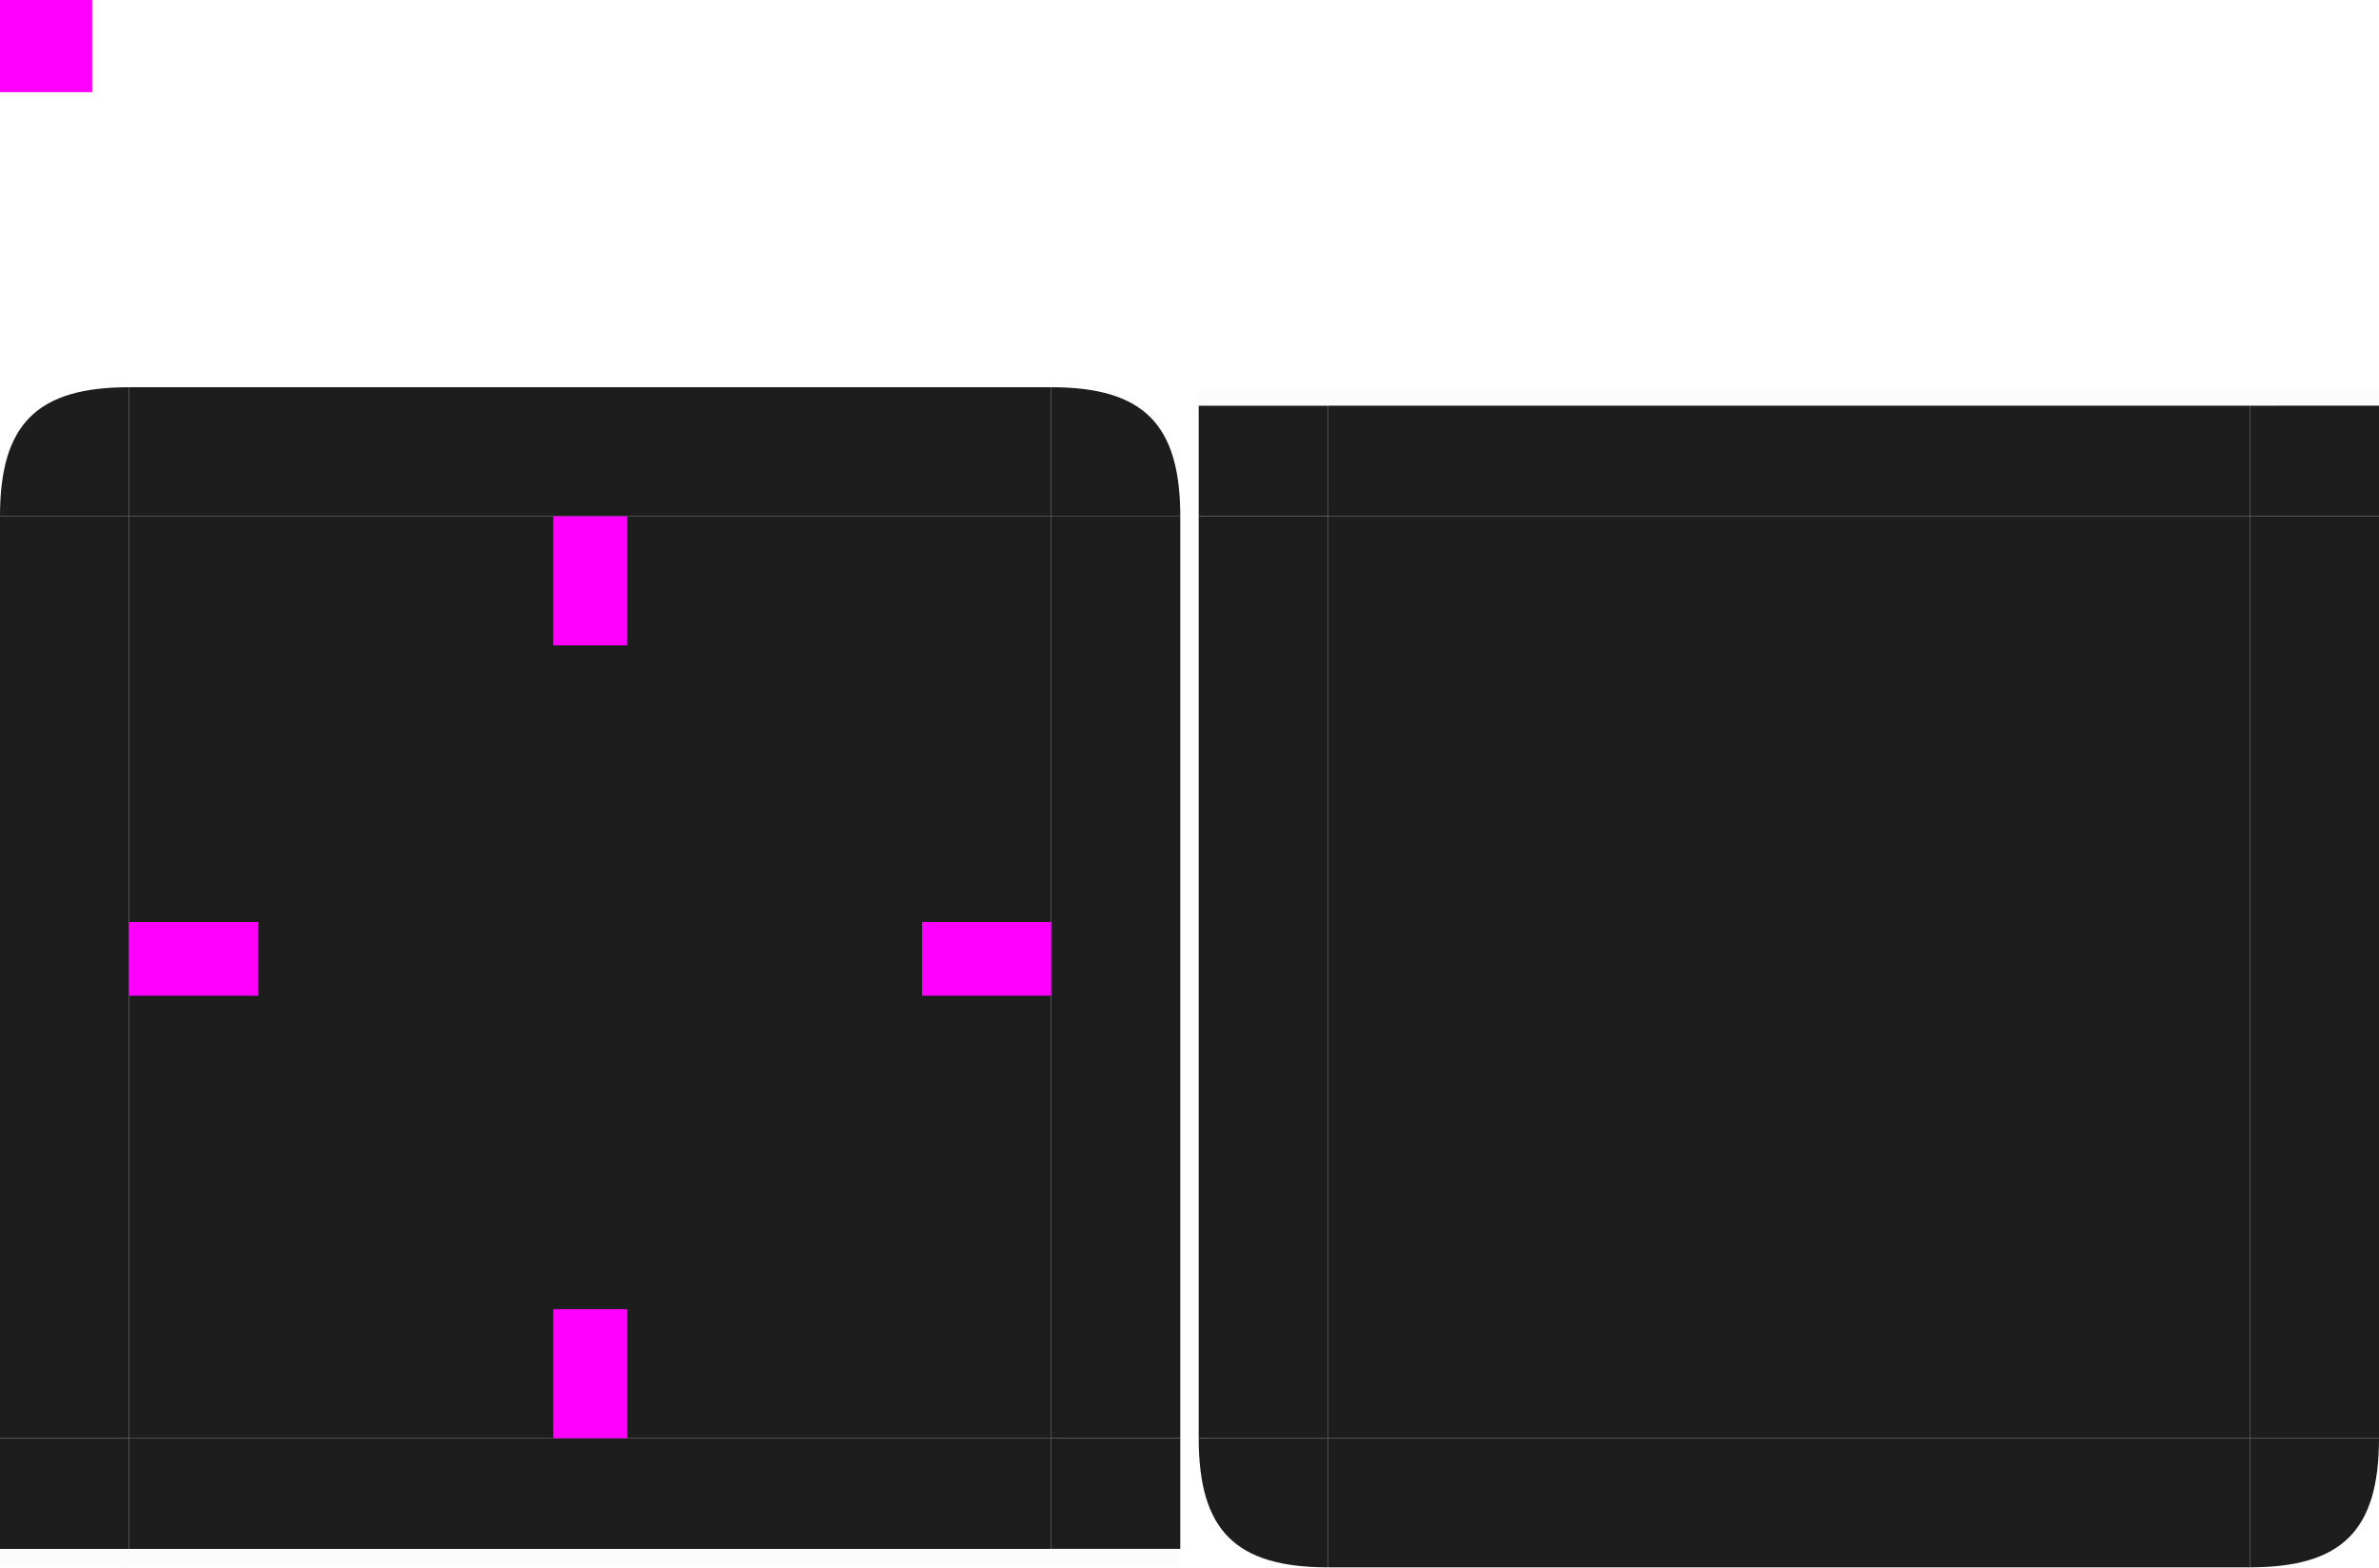
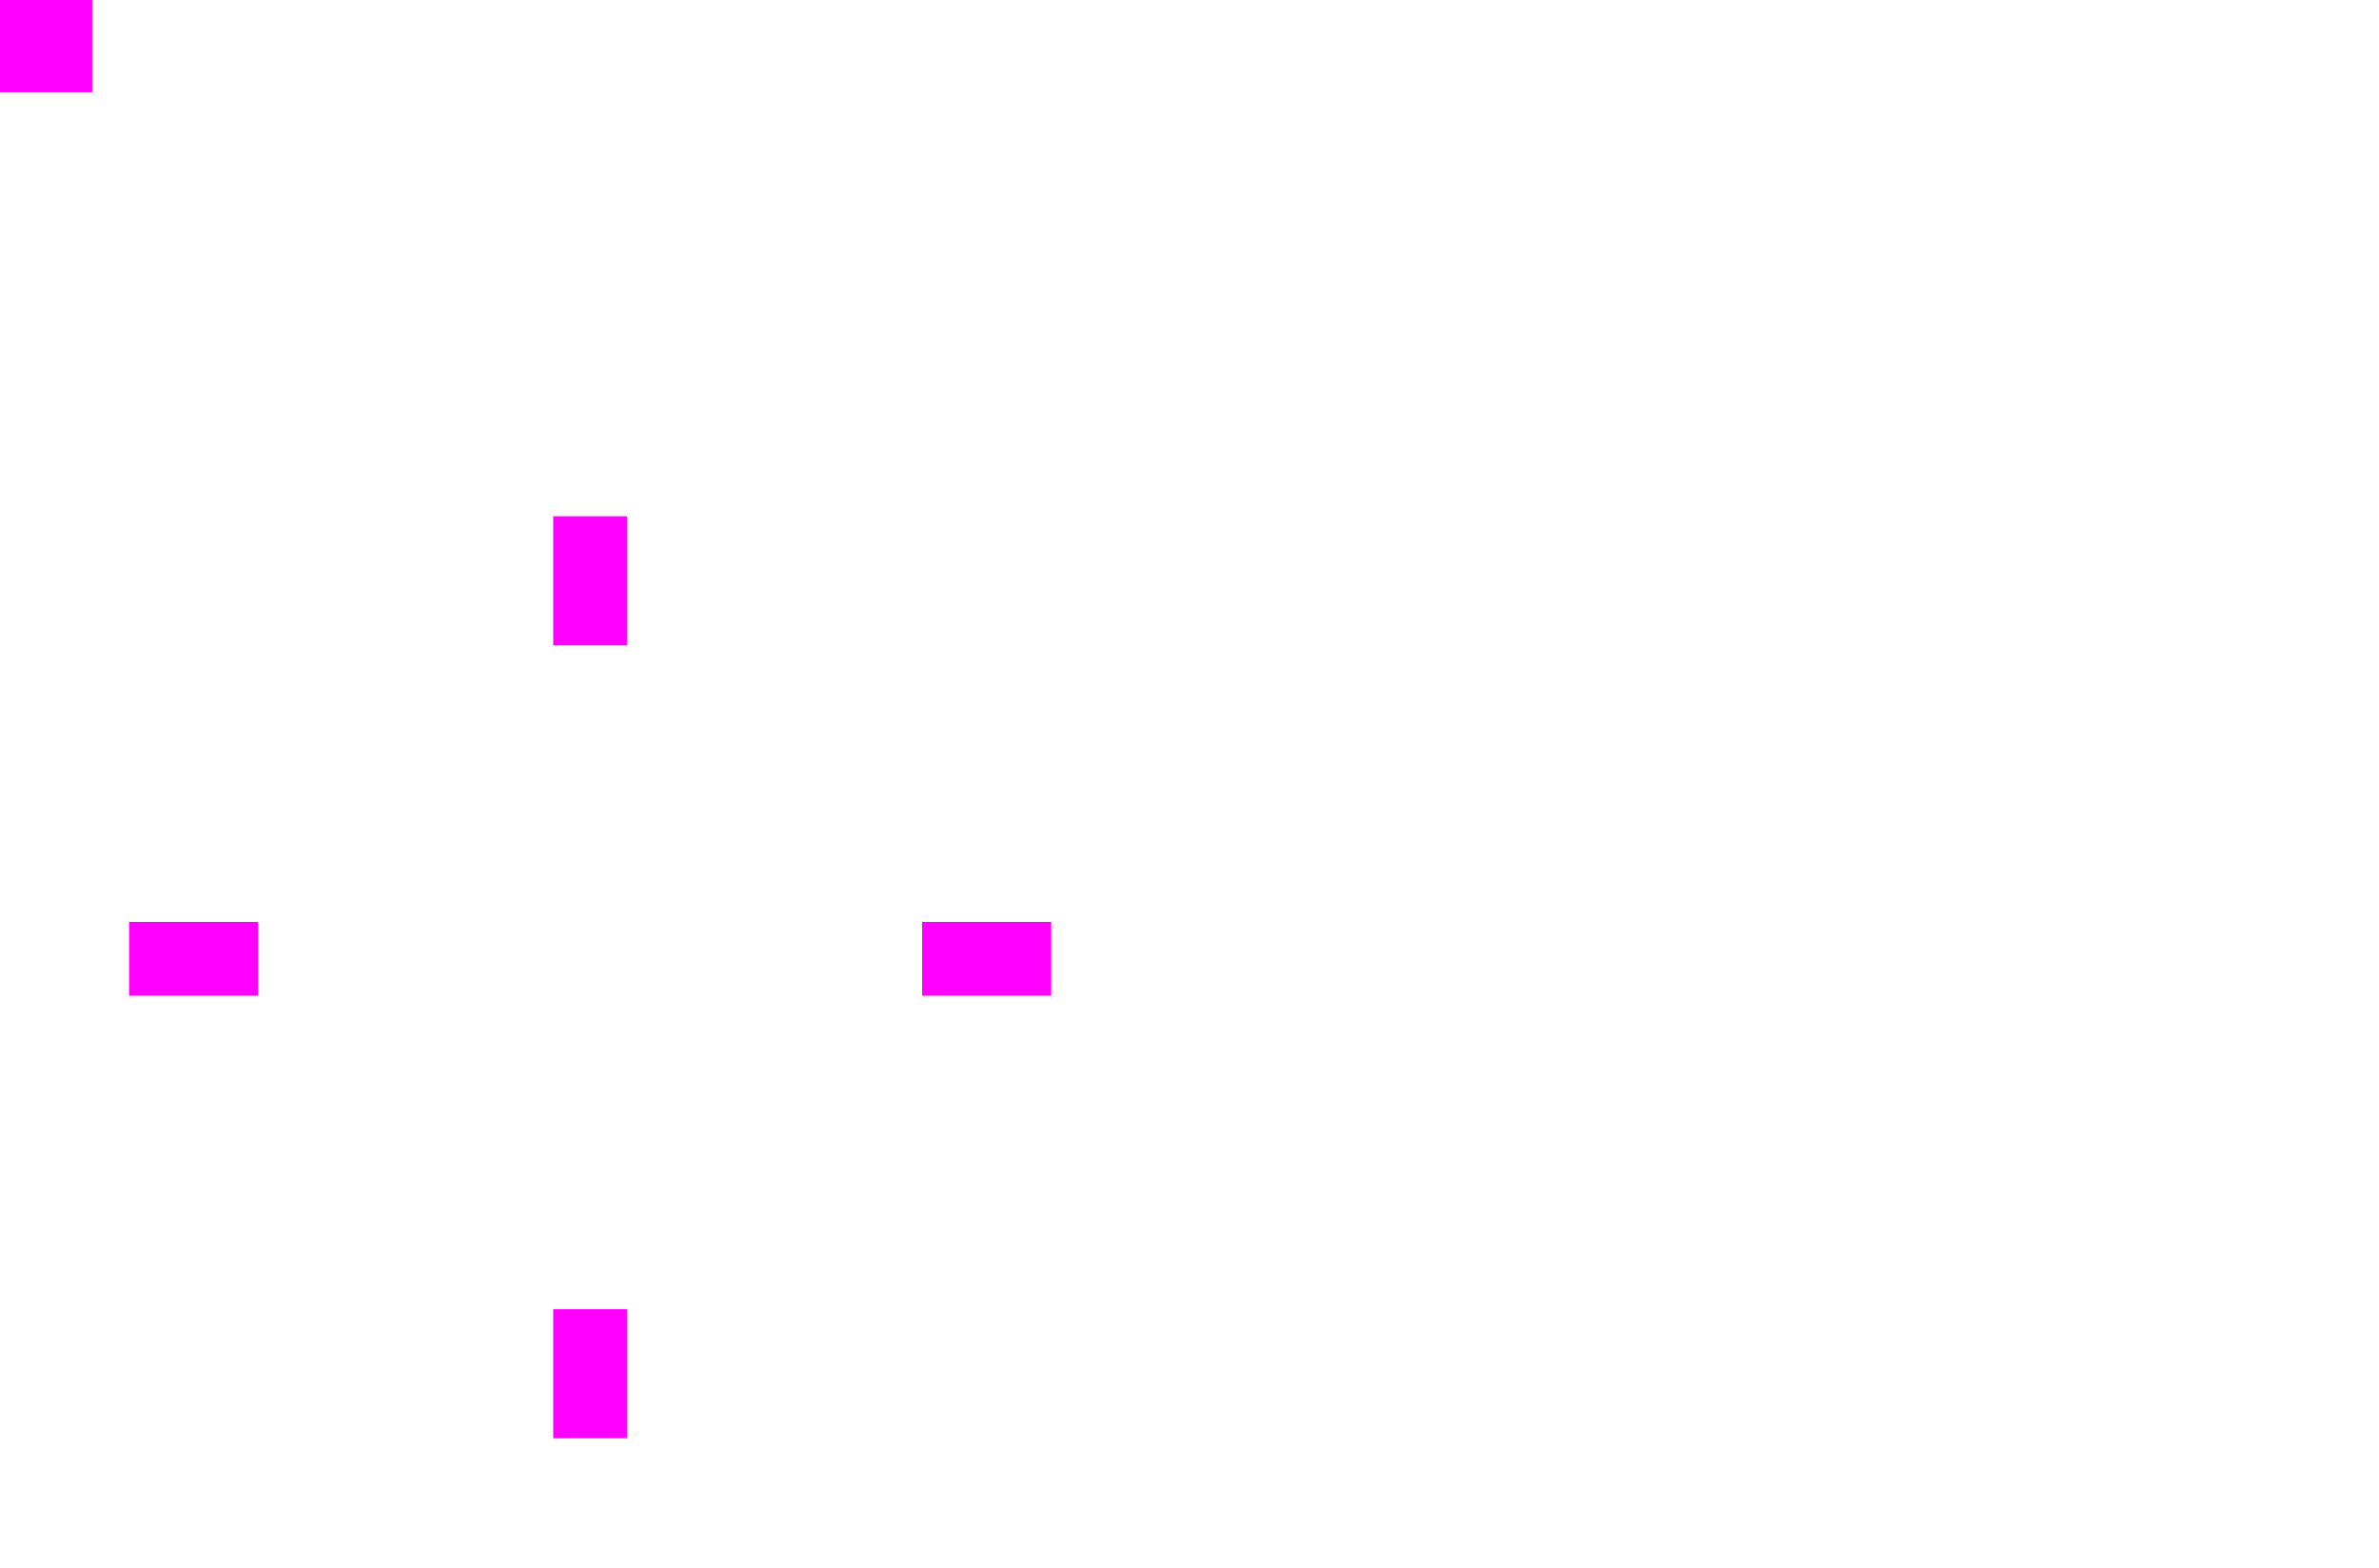
<svg xmlns="http://www.w3.org/2000/svg" width="129" height="85" version="1">
  <defs id="materia">
    <style id="current-color-scheme" type="text/css">
   .ColorScheme-Background {color:#181818; } .ColorScheme-ButtonBackground { color:#343434; } .ColorScheme-Highlight { color:#4285f4; } .ColorScheme-Text { color:#dfdfdf; } .ColorScheme-ViewBackground { color:#242424; } .ColorScheme-NegativeText { color:#f44336; } .ColorScheme-PositiveText { color:#4caf50; } .ColorScheme-NeutralText { color:#ff9800; }
  </style>
  </defs>
  <g id="header-center">
-     <rect style="fill:currentColor" class="ColorScheme-Background" width="50" height="50" x="7" y="28" />
-     <rect style="opacity:0.03;fill:currentColor" class="ColorScheme-Text" width="50" height="50" x="7" y="28" />
+     <rect style="opacity:0;fill:currentColor" class="ColorScheme-Background" width="50" height="50" x="7" y="28" />
+     <rect style="opacity:0;fill:currentColor" class="ColorScheme-Text" width="50" height="50" x="7" y="28" />
  </g>
  <g id="header-topleft" transform="matrix(0.9999986,0,0,1,-182.9997,-230.9998)">
-     <path style="fill:currentColor" class="ColorScheme-Background" d="m 190,252 v 7 h -7 c -1e-5,-5 2,-7 7,-7 z" />
-     <path style="opacity:0.03;fill:currentColor" class="ColorScheme-Text" d="m 190,252 v 7 h -7 c -1e-5,-5 2,-7 7,-7 z" />
+     <path style="opacity:0;fill:currentColor" class="ColorScheme-Background" d="m 190,252 v 7 h -7 c -1e-5,-5 2,-7 7,-7 z" />
+     <path style="opacity:0;fill:currentColor" class="ColorScheme-Text" d="m 190,252 v 7 h -7 c -1e-5,-5 2,-7 7,-7 z" />
  </g>
  <g id="header-left" transform="translate(-183,-230.9998)">
-     <path style="fill:currentColor" class="ColorScheme-Background" d="m 183,259 v 50 l 7,10e-6 v -50 z" />
-     <path style="opacity:0.03;fill:currentColor" class="ColorScheme-Text" d="m 183,259 v 50 l 7,10e-6 v -50 z" />
+     <path style="opacity:0;fill:currentColor" class="ColorScheme-Background" d="m 183,259 v 50 l 7,10e-6 v -50 z" />
+     <path style="opacity:0;fill:currentColor" class="ColorScheme-Text" d="m 183,259 v 50 l 7,10e-6 v -50 z" />
  </g>
  <g id="header-right" transform="translate(-183,-231.0018)">
-     <path style="fill:currentColor" class="ColorScheme-Background" d="m 247,259 v 50 l -7,10e-6 v -50 z" />
-     <path style="opacity:0.03;fill:currentColor" class="ColorScheme-Text" d="m 247,259 v 50 l -7,10e-6 v -50 z" />
+     <path style="opacity:0;fill:currentColor" class="ColorScheme-Background" d="m 247,259 v 50 l -7,10e-6 v -50 z" />
+     <path style="opacity:0;fill:currentColor" class="ColorScheme-Text" d="m 247,259 v 50 l -7,10e-6 v -50 z" />
  </g>
  <g id="header-topright" transform="translate(-183,-230.9998)">
-     <path style="fill:currentColor" class="ColorScheme-Background" d="m 240,252 v 7 h 7 c -3e-5,-5 -2,-7 -7,-7 z" />
-     <path style="opacity:0.03;fill:currentColor" class="ColorScheme-Text" d="m 240,252 v 7 h 7 c -3e-5,-5 -2,-7 -7,-7 z" />
+     <path style="opacity:0;fill:currentColor" class="ColorScheme-Background" d="m 240,252 v 7 h 7 c -3e-5,-5 -2,-7 -7,-7 z" />
+     <path style="opacity:0;fill:currentColor" class="ColorScheme-Text" d="m 240,252 v 7 h 7 c -3e-5,-5 -2,-7 -7,-7 z" />
  </g>
  <g id="header-top" transform="translate(-183,-230.9998)">
-     <path style="fill:currentColor" class="ColorScheme-Background" d="M 190,252 H 240 v 7 h -50 z" />
-     <path style="opacity:0.03;fill:currentColor" class="ColorScheme-Text" d="M 190,252 H 240 v 7 h -50 z" />
+     <path style="opacity:0;fill:currentColor" class="ColorScheme-Background" d="M 190,252 H 240 v 7 h -50 z" />
+     <path style="opacity:0;fill:currentColor" class="ColorScheme-Text" d="M 190,252 H 240 v 7 h -50 z" />
  </g>
  <rect id="hint-top-margin" style="fill:#ff00ff" width="4" height="7" x="30" y="28" />
  <rect id="hint-left-margin" style="fill:#ff00ff" width="7" height="4" x="7" y="50" />
  <rect id="hint-right-margin" style="fill:#ff00ff" width="7" height="4" x="50" y="50" />
  <rect id="hint-tile-center" style="fill:#ff00ff" width="5" height="5" x="0" y="0" />
  <g id="header-bottomleft" transform="matrix(0.9999971,0,0,6.998736,1.69e-6,-509.8965)">
-     <path style="fill:currentColor" class="ColorScheme-Background" d="m 7,84.858 v -0.857 h -7 l -1e-5,0.857 z" />
-     <path style="opacity:0.03;fill:currentColor" class="ColorScheme-Text" d="m 7,84.858 v -0.857 h -7 l -1e-5,0.857 z" />
-     <path style="opacity:0.1;fill:currentColor" class="ColorScheme-Text" d="m 7,85.001 v -0.143 h -7 l -1e-5,0.143 z" />
+     <path style="opacity:0;fill:currentColor" class="ColorScheme-Background" d="m 7,84.858 v -0.857 h -7 l -1e-5,0.857 z" />
+     <path style="opacity:0;fill:currentColor" class="ColorScheme-Text" d="m 7,84.858 v -0.857 h -7 l -1e-5,0.857 z" />
+     <path style="opacity:0;fill:currentColor" class="ColorScheme-Text" d="m 7,85.001 v -0.143 h -7 l -1e-5,0.143 z" />
  </g>
  <g id="header-bottom" transform="matrix(1,0,0,6.999241,1.69e-6,-509.9324)">
-     <path style="fill:currentColor" class="ColorScheme-Background" d="M 7,84.857 H 57 V 83.999 H 7 Z" />
-     <path style="opacity:0.03;fill:currentColor" class="ColorScheme-Text" d="M 7,84.857 H 57 V 83.999 H 7 Z" />
-     <path style="opacity:0.1;fill:currentColor" class="ColorScheme-Text" d="M 7,85 H 57 V 84.857 H 7 Z" />
+     <path style="opacity:0;fill:currentColor" class="ColorScheme-Background" d="M 7,84.857 H 57 V 83.999 H 7 Z" />
+     <path style="opacity:0;fill:currentColor" class="ColorScheme-Text" d="M 7,84.857 H 57 V 83.999 H 7 Z" />
+     <path style="opacity:0;fill:currentColor" class="ColorScheme-Text" d="M 7,85 H 57 V 84.857 H 7 Z" />
  </g>
  <g id="header-bottomright" transform="matrix(1,0,0,6.999241,-8.31e-6,-509.9359)">
-     <path style="fill:currentColor" class="ColorScheme-Background" d="m 57,84.857 v -0.857 h 7 v 0.857 z" />
-     <path style="opacity:0.03;fill:currentColor" class="ColorScheme-Text" d="m 57,84.857 v -0.857 h 7 v 0.857 z" />
-     <path style="opacity:0.1;fill:currentColor" class="ColorScheme-Text" d="m 57,85 v -0.143 h 7 v 0.143 z" />
+     <path style="opacity:0;fill:currentColor" class="ColorScheme-Background" d="m 57,84.857 v -0.857 h 7 v 0.857 z" />
+     <path style="opacity:0;fill:currentColor" class="ColorScheme-Text" d="m 57,84.857 v -0.857 h 7 v 0.857 z" />
+     <path style="opacity:0;fill:currentColor" class="ColorScheme-Text" d="m 57,85 v -0.143 h 7 v 0.143 z" />
  </g>
  <rect id="hint-bottom-margin" style="fill:#ff00ff" width="4" height="7" x="30" y="71" />
  <g id="footer-center">
-     <rect style="fill:currentColor" class="ColorScheme-Background" width="50" height="50" x="72" y="28" />
-     <rect style="opacity:0.03;fill:currentColor" class="ColorScheme-Text" width="50" height="50" x="72" y="28" />
+     <rect style="opacity:0;fill:currentColor" class="ColorScheme-Background" width="50" height="50" x="72" y="28" />
+     <rect style="opacity:0;fill:currentColor" class="ColorScheme-Text" width="50" height="50" x="72" y="28" />
  </g>
  <g id="footer-bottomleft" transform="matrix(0.9999986,0,0,1,-117.9997,-173.9998)">
-     <path style="fill:currentColor" class="ColorScheme-Background" d="m 190,252 v 7 c -5,0 -7,-2 -7,-6.999 0,0 7,0 7,-0.001 z" />
-     <path style="opacity:0.03;fill:currentColor" class="ColorScheme-Text" d="m 190,252 v 7 c -5,0 -7,-2 -7,-6.999 0,0 7,0 7,-0.001 z" />
+     <path style="opacity:0;fill:currentColor" class="ColorScheme-Background" d="m 190,252 v 7 c -5,0 -7,-2 -7,-6.999 0,0 7,0 7,-0.001 z" />
+     <path style="opacity:0;fill:currentColor" class="ColorScheme-Text" d="m 190,252 v 7 c -5,0 -7,-2 -7,-6.999 0,0 7,0 7,-0.001 z" />
  </g>
  <g id="footer-left" transform="translate(-118,-230.9998)">
-     <path style="fill:currentColor" class="ColorScheme-Background" d="m 183,259 v 50 l 7,10e-6 v -50 z" />
-     <path style="opacity:0.03;fill:currentColor" class="ColorScheme-Text" d="m 183,259 v 50 l 7,10e-6 v -50 z" />
+     <path style="opacity:0;fill:currentColor" class="ColorScheme-Background" d="m 183,259 v 50 l 7,10e-6 v -50 z" />
+     <path style="opacity:0;fill:currentColor" class="ColorScheme-Text" d="m 183,259 v 50 l 7,10e-6 v -50 z" />
  </g>
  <g id="footer-right" transform="translate(-118,-230.9998)">
-     <path style="fill:currentColor" class="ColorScheme-Background" d="m 247,259 v 50 l -7,10e-6 v -50 z" />
-     <path style="opacity:0.03;fill:currentColor" class="ColorScheme-Text" d="m 247,259 v 50 l -7,10e-6 v -50 z" />
+     <path style="opacity:0;fill:currentColor" class="ColorScheme-Background" d="m 247,259 v 50 l -7,10e-6 v -50 z" />
+     <path style="opacity:0;fill:currentColor" class="ColorScheme-Text" d="m 247,259 v 50 l -7,10e-6 v -50 z" />
  </g>
  <g id="footer-bottomright" transform="translate(-118,-173.9998)">
-     <path style="fill:currentColor" class="ColorScheme-Background" d="m 240,252 v 7 c 5,0 7,-2 7,-6.999 z" />
-     <path style="opacity:0.03;fill:currentColor" class="ColorScheme-Text" d="m 240,252 v 7 c 5,0 7,-2 7,-6.999 z" />
+     <path style="opacity:0;fill:currentColor" class="ColorScheme-Background" d="m 240,252 v 7 c 5,0 7,-2 7,-6.999 z" />
+     <path style="opacity:0;fill:currentColor" class="ColorScheme-Text" d="m 240,252 v 7 c 5,0 7,-2 7,-6.999 z" />
  </g>
  <g id="footer-bottom" transform="translate(-118,-173.9998)">
-     <path style="fill:currentColor" class="ColorScheme-Background" d="M 190,252 H 240 v 7 h -50 z" />
-     <path style="opacity:0.03;fill:currentColor" class="ColorScheme-Text" d="M 190,252 H 240 v 7 h -50 z" />
+     <path style="opacity:0;fill:currentColor" class="ColorScheme-Background" d="M 190,252 H 240 v 7 h -50 z" />
+     <path style="opacity:0;fill:currentColor" class="ColorScheme-Text" d="M 190,252 H 240 v 7 h -50 z" />
  </g>
  <g id="footer-topleft" transform="matrix(0.9999986,0,0,-0.9998557,64.99999,105.9876)">
-     <path style="fill:currentColor" class="ColorScheme-Background" d="m 7,83.998 v -5.999 h -7 l -1e-5,6 z" />
-     <path style="opacity:0.03;fill:currentColor" class="ColorScheme-Text" d="m 7,83.998 v -5.999 h -7 l -1e-5,6 z" />
-     <path style="opacity:0.1;fill:currentColor" class="ColorScheme-Text" d="m 7,84.999 v -0.999 h -7 l -1e-5,0.999 z" />
+     <path style="opacity:0;fill:currentColor" class="ColorScheme-Background" d="m 7,83.998 v -5.999 h -7 l -1e-5,6 z" />
+     <path style="opacity:0;fill:currentColor" class="ColorScheme-Text" d="m 7,83.998 v -5.999 h -7 l -1e-5,6 z" />
+     <path style="opacity:0;fill:currentColor" class="ColorScheme-Text" d="m 7,84.999 v -0.999 h -7 l -1e-5,0.999 z" />
  </g>
  <g id="footer-top" transform="matrix(1,0,0,-1,65.00001,105.999)">
-     <path style="fill:currentColor" class="ColorScheme-Background" d="M 7,83.998 H 57 V 77.999 H 7 Z" />
-     <path style="opacity:0.03;fill:currentColor" class="ColorScheme-Text" d="M 7,83.998 H 57 V 77.999 H 7 Z" />
-     <path style="opacity:0.1;fill:currentColor" class="ColorScheme-Text" d="M 7,84.999 H 57 V 84 H 7 Z" />
+     <path style="opacity:0;fill:currentColor" class="ColorScheme-Background" d="M 7,83.998 H 57 V 77.999 H 7 Z" />
+     <path style="opacity:0;fill:currentColor" class="ColorScheme-Text" d="M 7,83.998 H 57 V 77.999 H 7 Z" />
+     <path style="opacity:0;fill:currentColor" class="ColorScheme-Text" d="M 7,84.999 H 57 V 84 H 7 Z" />
  </g>
  <g id="footer-topright" transform="matrix(1,0,0,-0.9998557,65.00001,105.9867)">
-     <path style="fill:currentColor" class="ColorScheme-Background" d="m 57,83.998 v -5.999 h 7 v 6 z" />
-     <path style="opacity:0.03;fill:currentColor" class="ColorScheme-Text" d="m 57,83.998 v -5.999 h 7 v 6 z" />
-     <path style="opacity:0.1;fill:currentColor" class="ColorScheme-Text" d="m 57,84.999 v -0.999 h 7 v 0.999 z" />
+     <path style="opacity:0;fill:currentColor" class="ColorScheme-Background" d="m 57,83.998 v -5.999 h 7 v 6 z" />
+     <path style="opacity:0;fill:currentColor" class="ColorScheme-Text" d="m 57,83.998 v -5.999 h 7 v 6 z" />
+     <path style="opacity:0;fill:currentColor" class="ColorScheme-Text" d="m 57,84.999 v -0.999 h 7 v 0.999 z" />
  </g>
</svg>
